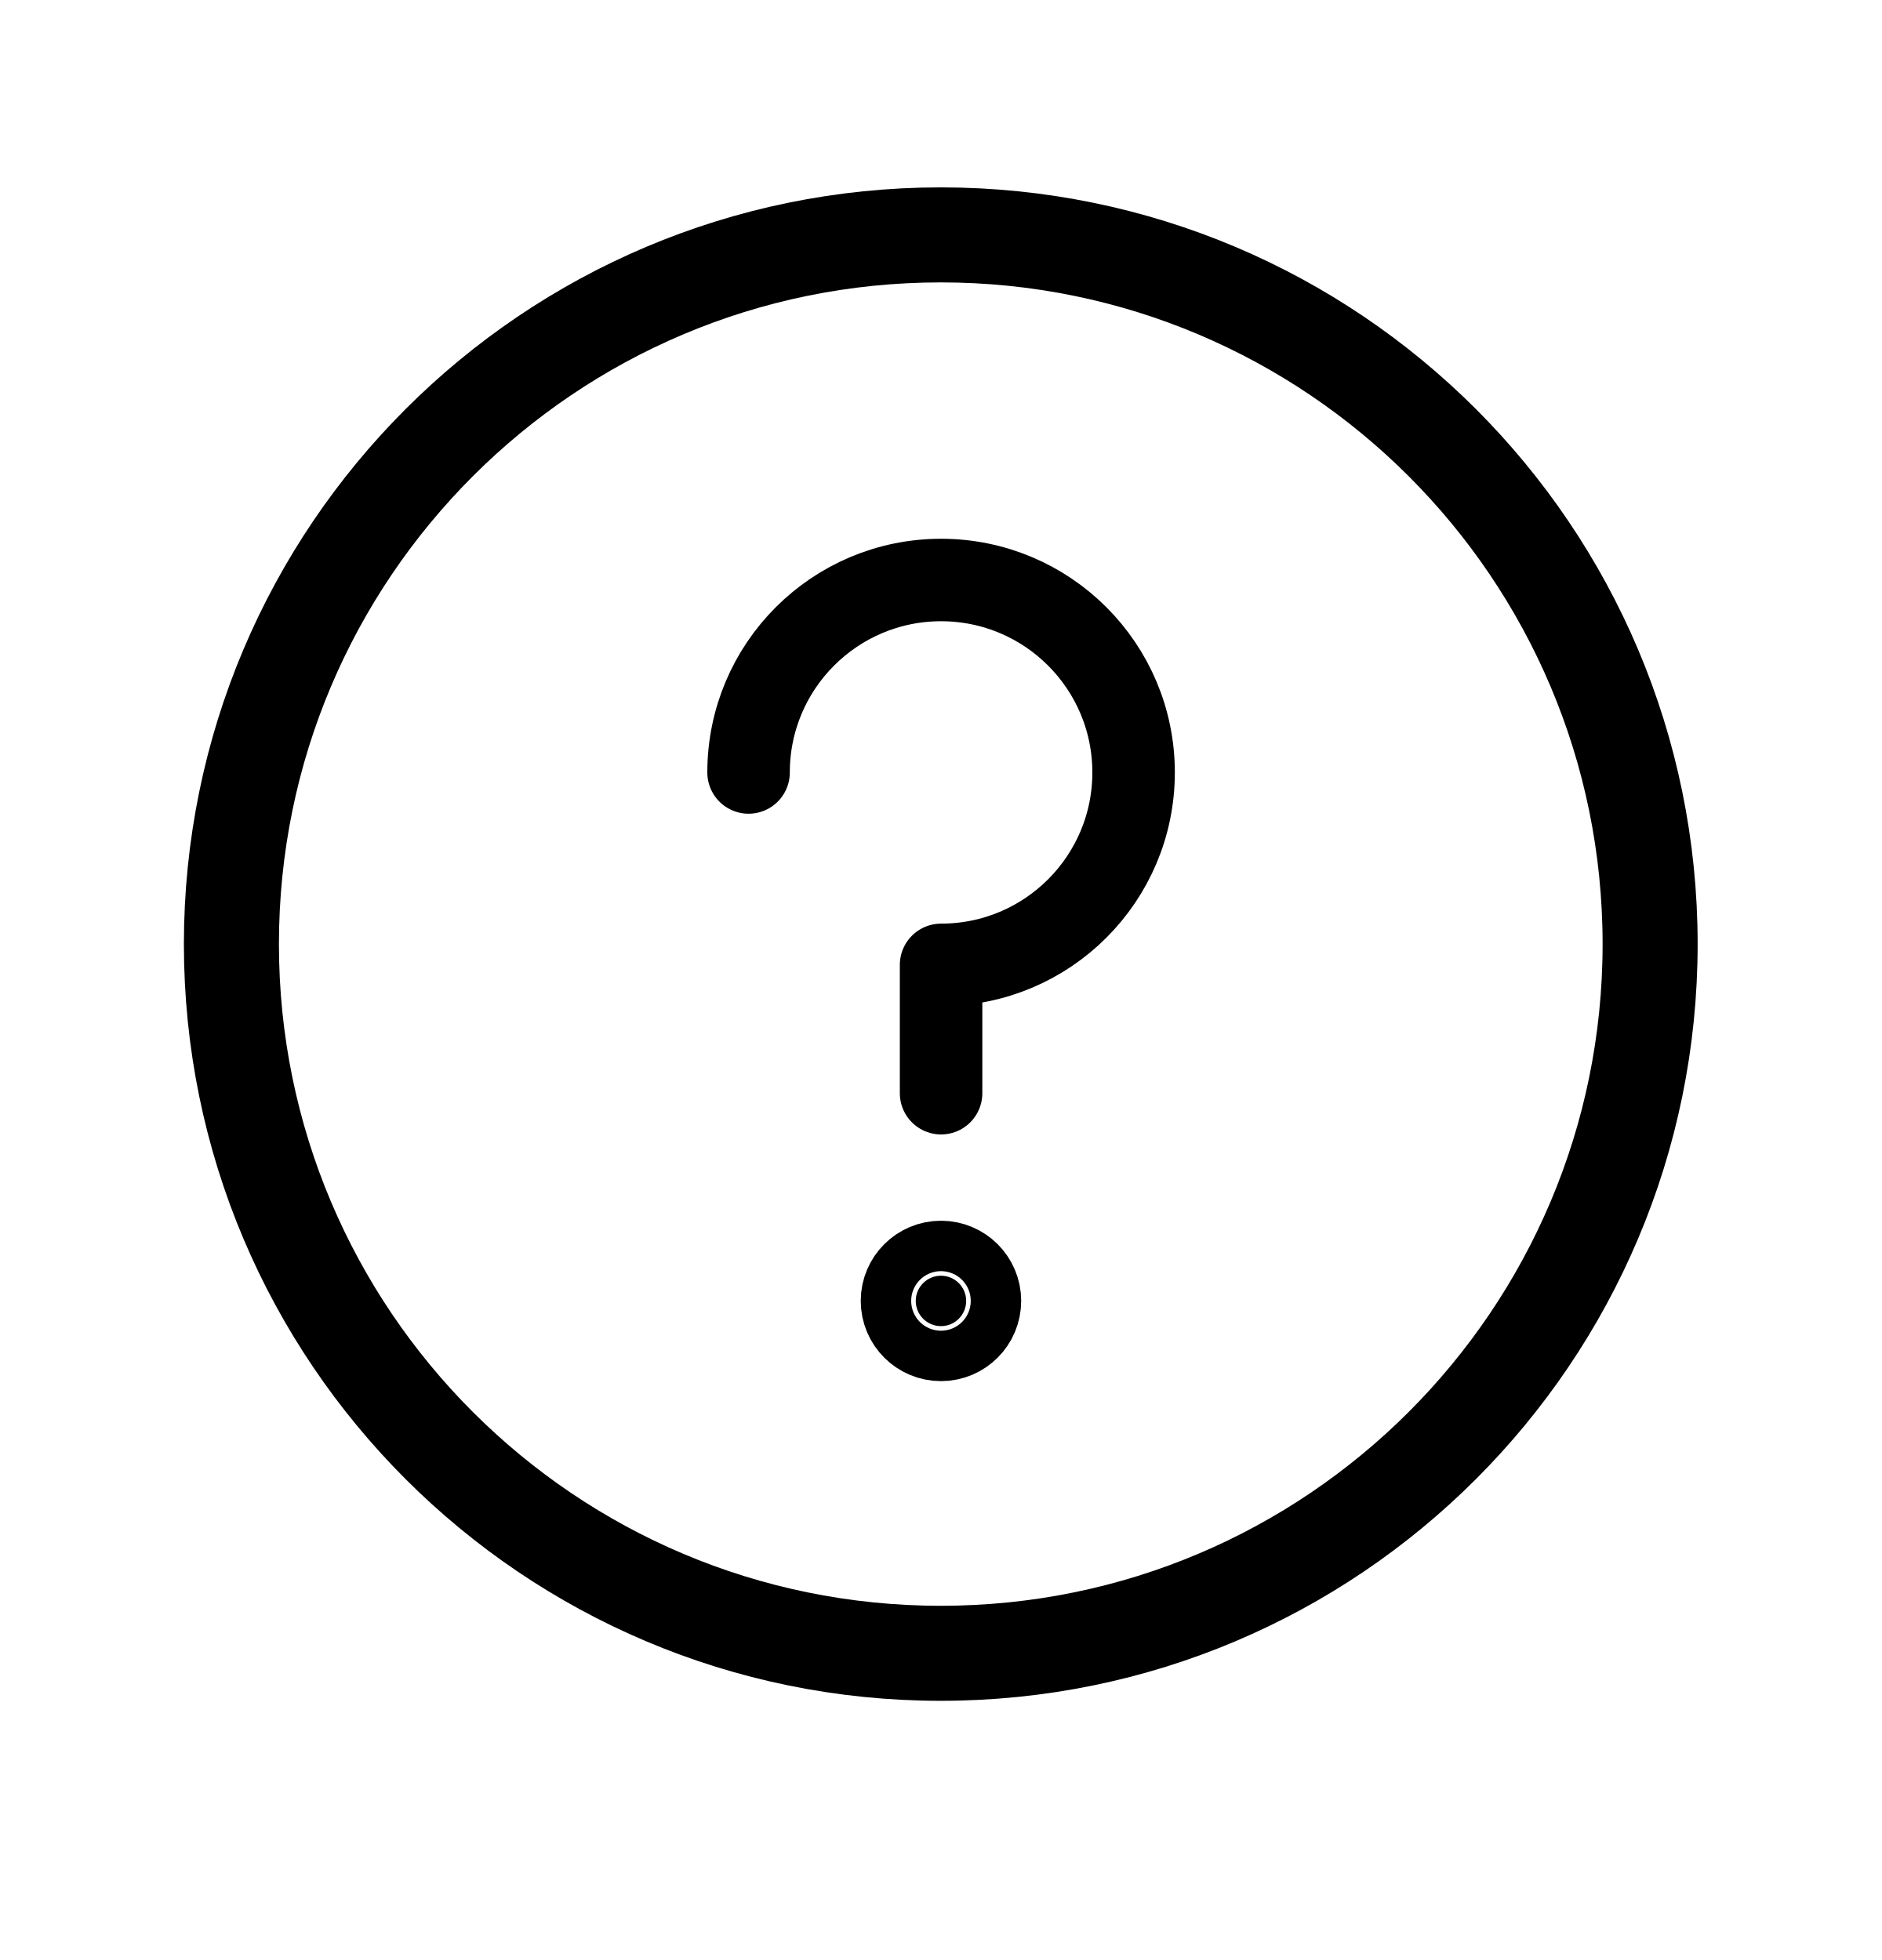
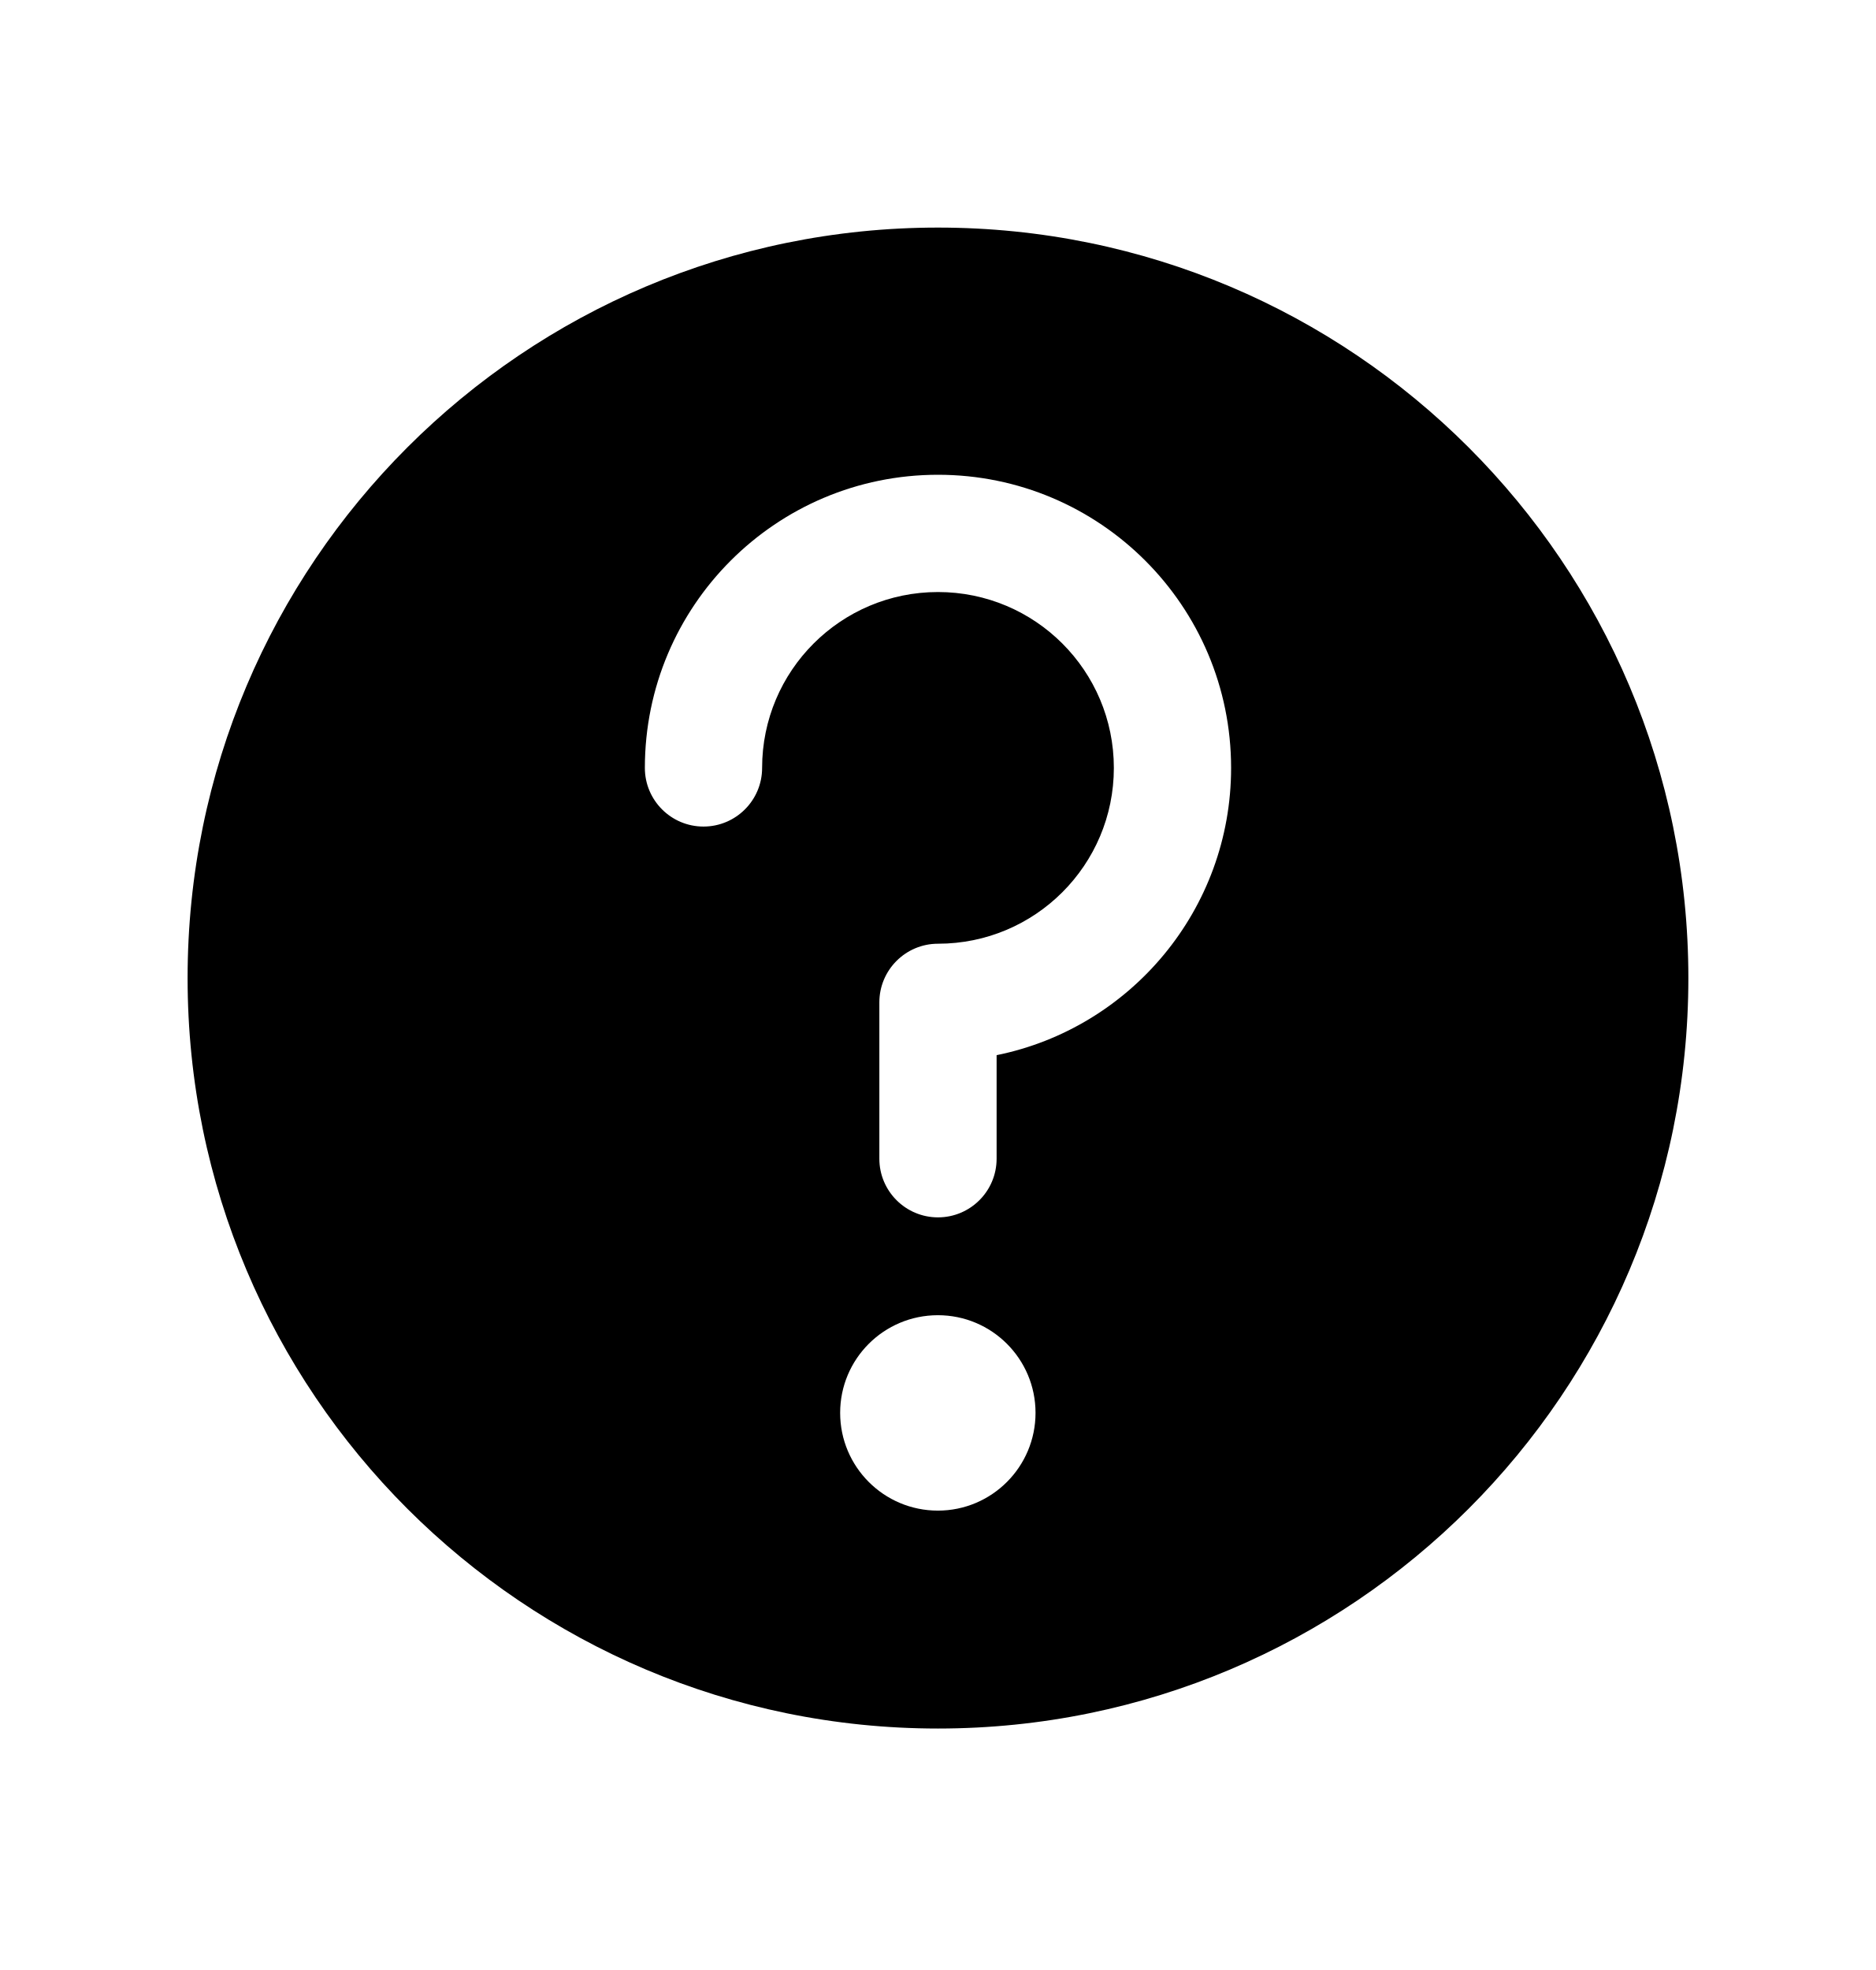
- <svg xmlns="http://www.w3.org/2000/svg" width="24" height="25" viewBox="0 0 24 25" fill="none">
-   <path d="M11.997 21.088C14.495 21.088 16.756 20.075 18.393 18.438C20.03 16.801 21.043 14.54 21.043 12.042C21.043 9.544 20.03 7.283 18.393 5.646C16.756 4.009 14.495 2.996 11.997 2.996C9.499 2.996 7.238 4.009 5.601 5.646C3.964 7.283 2.951 9.544 2.951 12.042C2.951 14.54 3.964 16.801 5.601 18.438C7.238 20.075 9.499 21.088 11.997 21.088Z" stroke="currentColor" stroke-width="1.212" stroke-linejoin="round" />
-   <path d="M12.001 13.944V12.307C13.357 12.307 14.456 11.209 14.456 9.853C14.456 8.497 13.357 7.398 12.001 7.398C10.645 7.398 9.546 8.497 9.546 9.853" stroke="currentColor" stroke-width="1.052" stroke-linecap="round" stroke-linejoin="round" />
-   <path d="M12.321 16.593C12.321 16.771 12.177 16.915 12 16.915C11.822 16.915 11.678 16.771 11.678 16.593C11.678 16.416 11.822 16.272 12 16.272C12.177 16.272 12.321 16.416 12.321 16.593Z" fill="currentColor" stroke="currentColor" stroke-width="1.403" />
+ <svg xmlns="http://www.w3.org/2000/svg" width="20" height="21" viewBox="0 0 20 21" fill="none">
+   <path fill-rule="evenodd" clip-rule="evenodd" d="M10 18.426C12.209 18.426 14.209 17.53 15.657 16.083C17.105 14.635 18 12.635 18 10.426C18 8.217 17.105 6.217 15.657 4.769C14.209 3.321 12.209 2.426 10 2.426C7.791 2.426 5.791 3.321 4.343 4.769C2.895 6.217 2 8.217 2 10.426C2 12.635 2.895 14.635 4.343 16.083C5.791 17.53 7.791 18.426 10 18.426ZM6.875 8.186C6.875 6.46 8.274 5.061 10 5.061C11.726 5.061 13.125 6.46 13.125 8.186C13.125 9.697 12.051 10.959 10.625 11.248V12.352C10.625 12.697 10.345 12.977 10 12.977C9.655 12.977 9.375 12.697 9.375 12.352V10.685C9.375 10.34 9.655 10.06 10 10.06C11.036 10.06 11.875 9.221 11.875 8.186C11.875 7.15 11.036 6.311 10 6.311C8.964 6.311 8.125 7.15 8.125 8.186C8.125 8.531 7.845 8.811 7.5 8.811C7.155 8.811 6.875 8.531 6.875 8.186ZM11.04 15.061C11.04 15.636 10.574 16.103 9.999 16.103C9.423 16.103 8.957 15.636 8.957 15.061C8.957 14.486 9.423 14.02 9.999 14.02C10.574 14.02 11.04 14.486 11.04 15.061Z" fill="currentColor" />
</svg>
